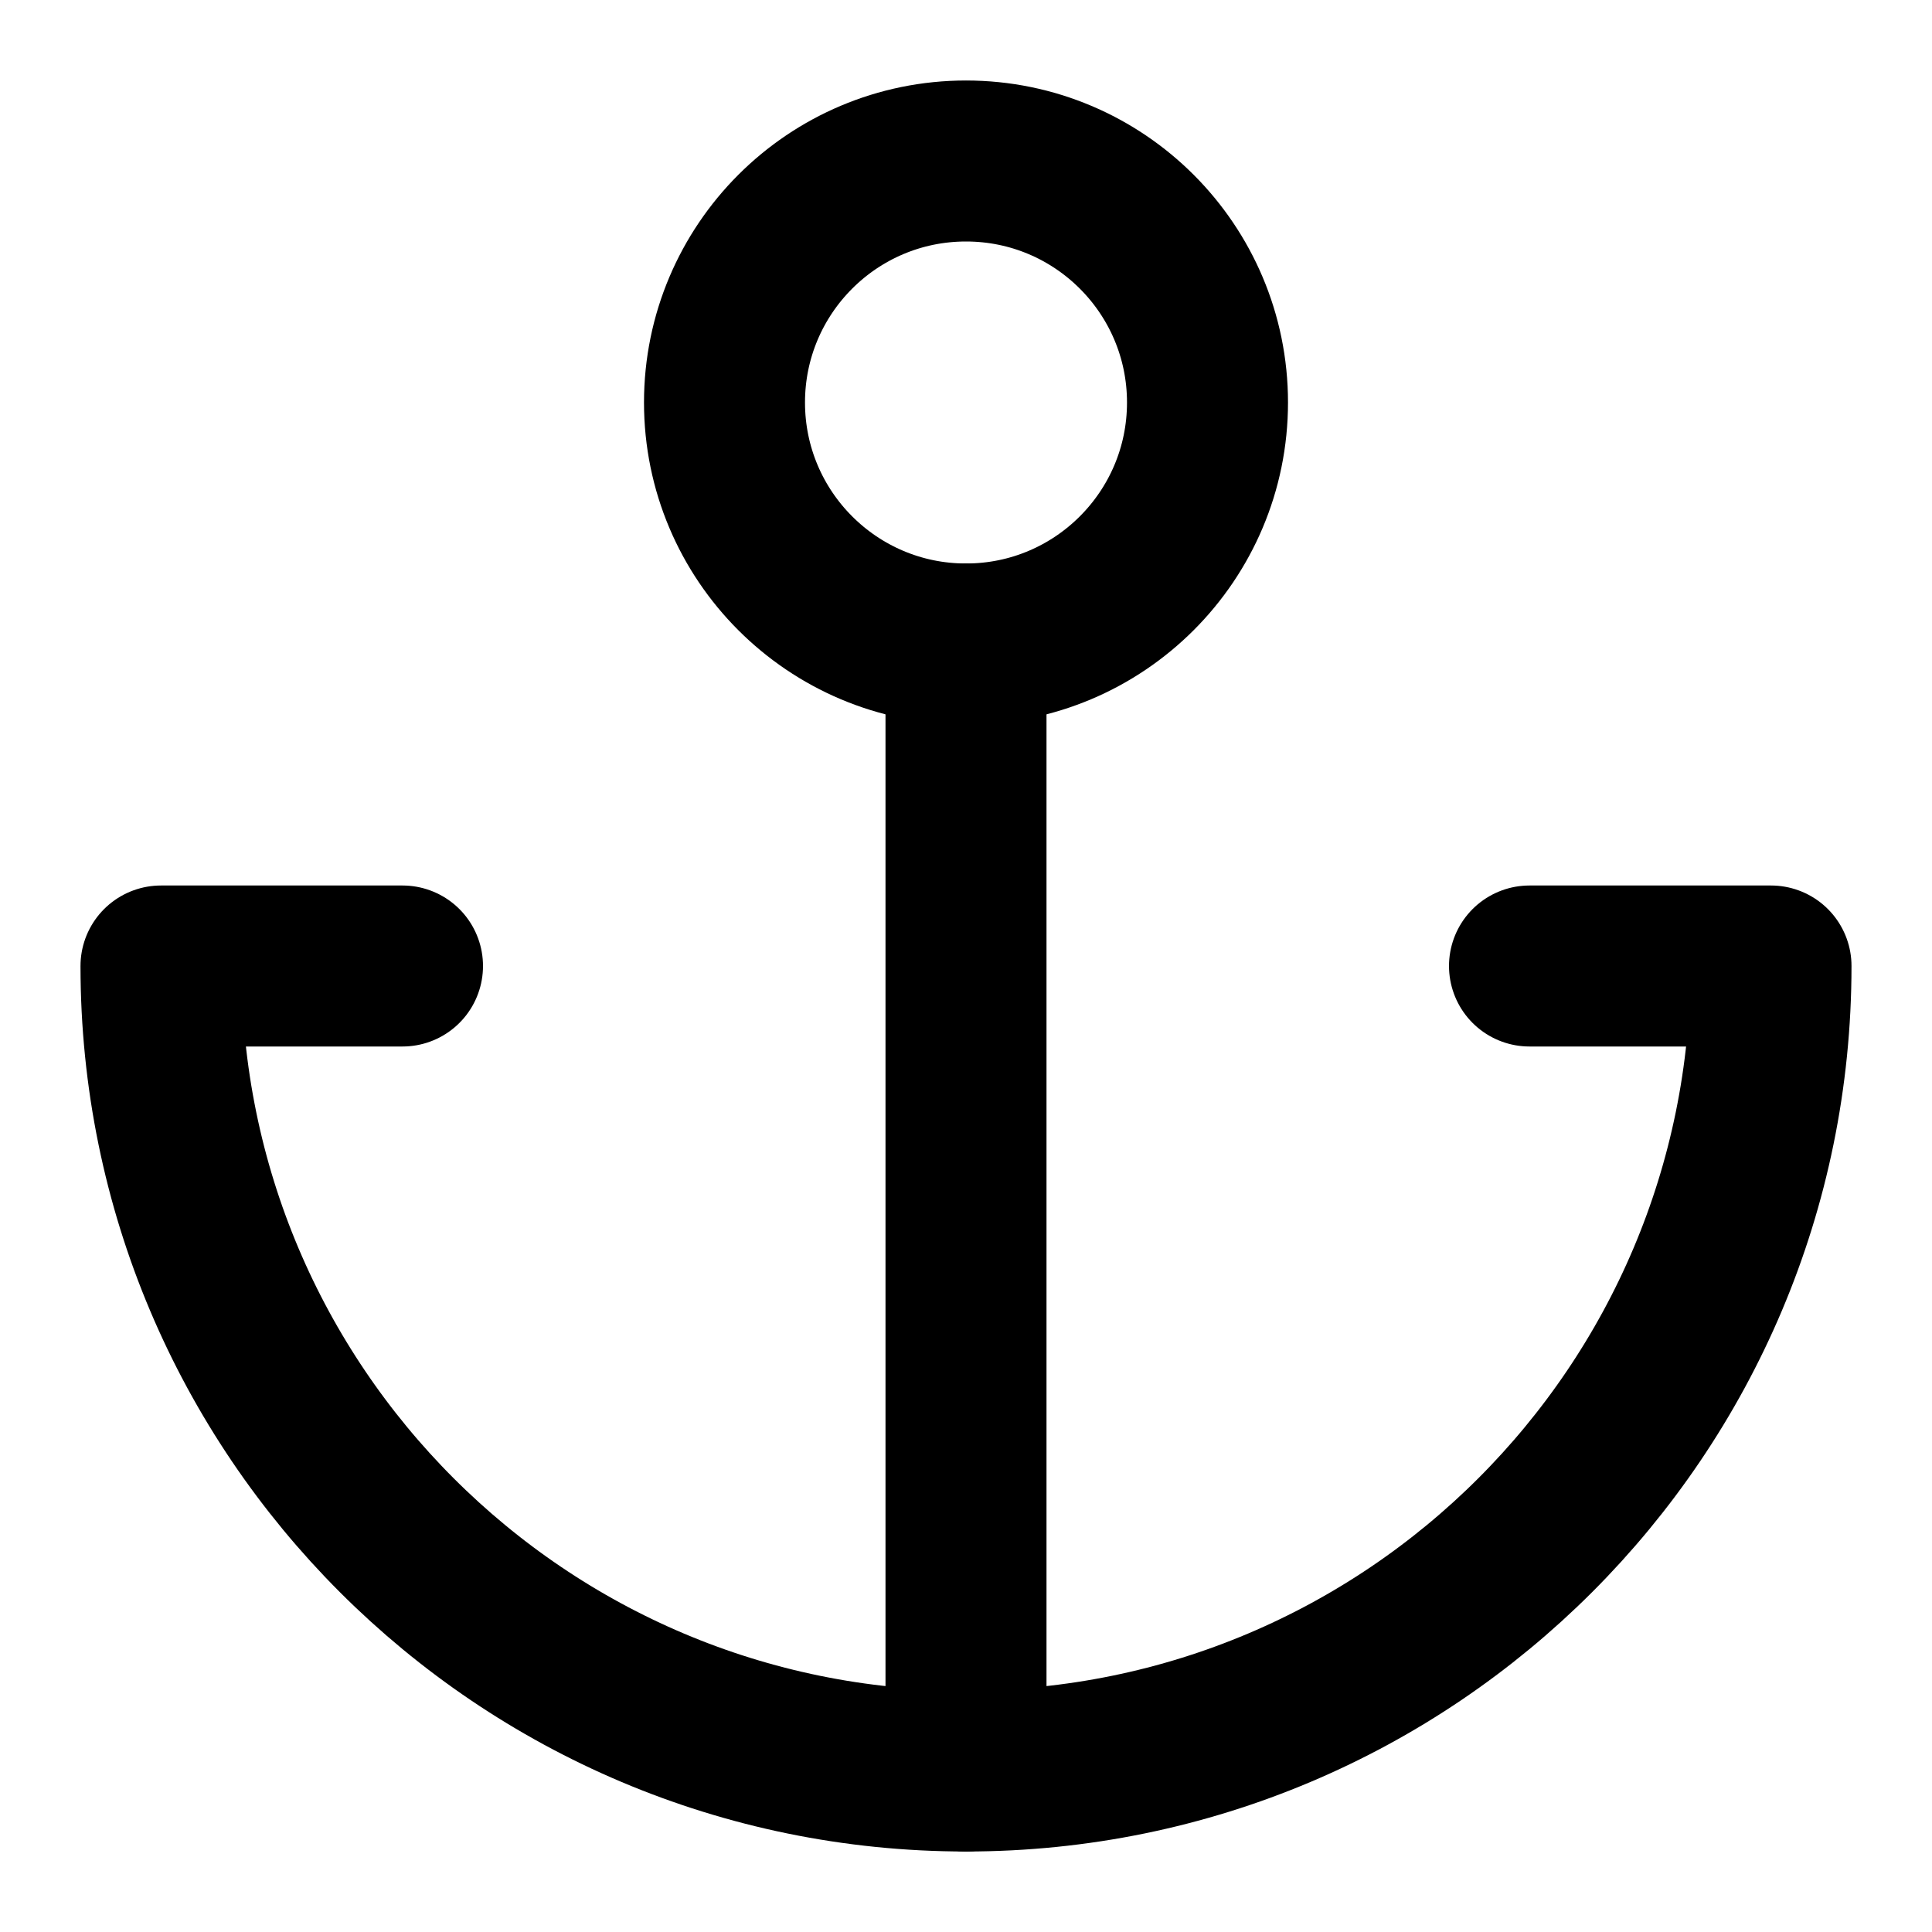
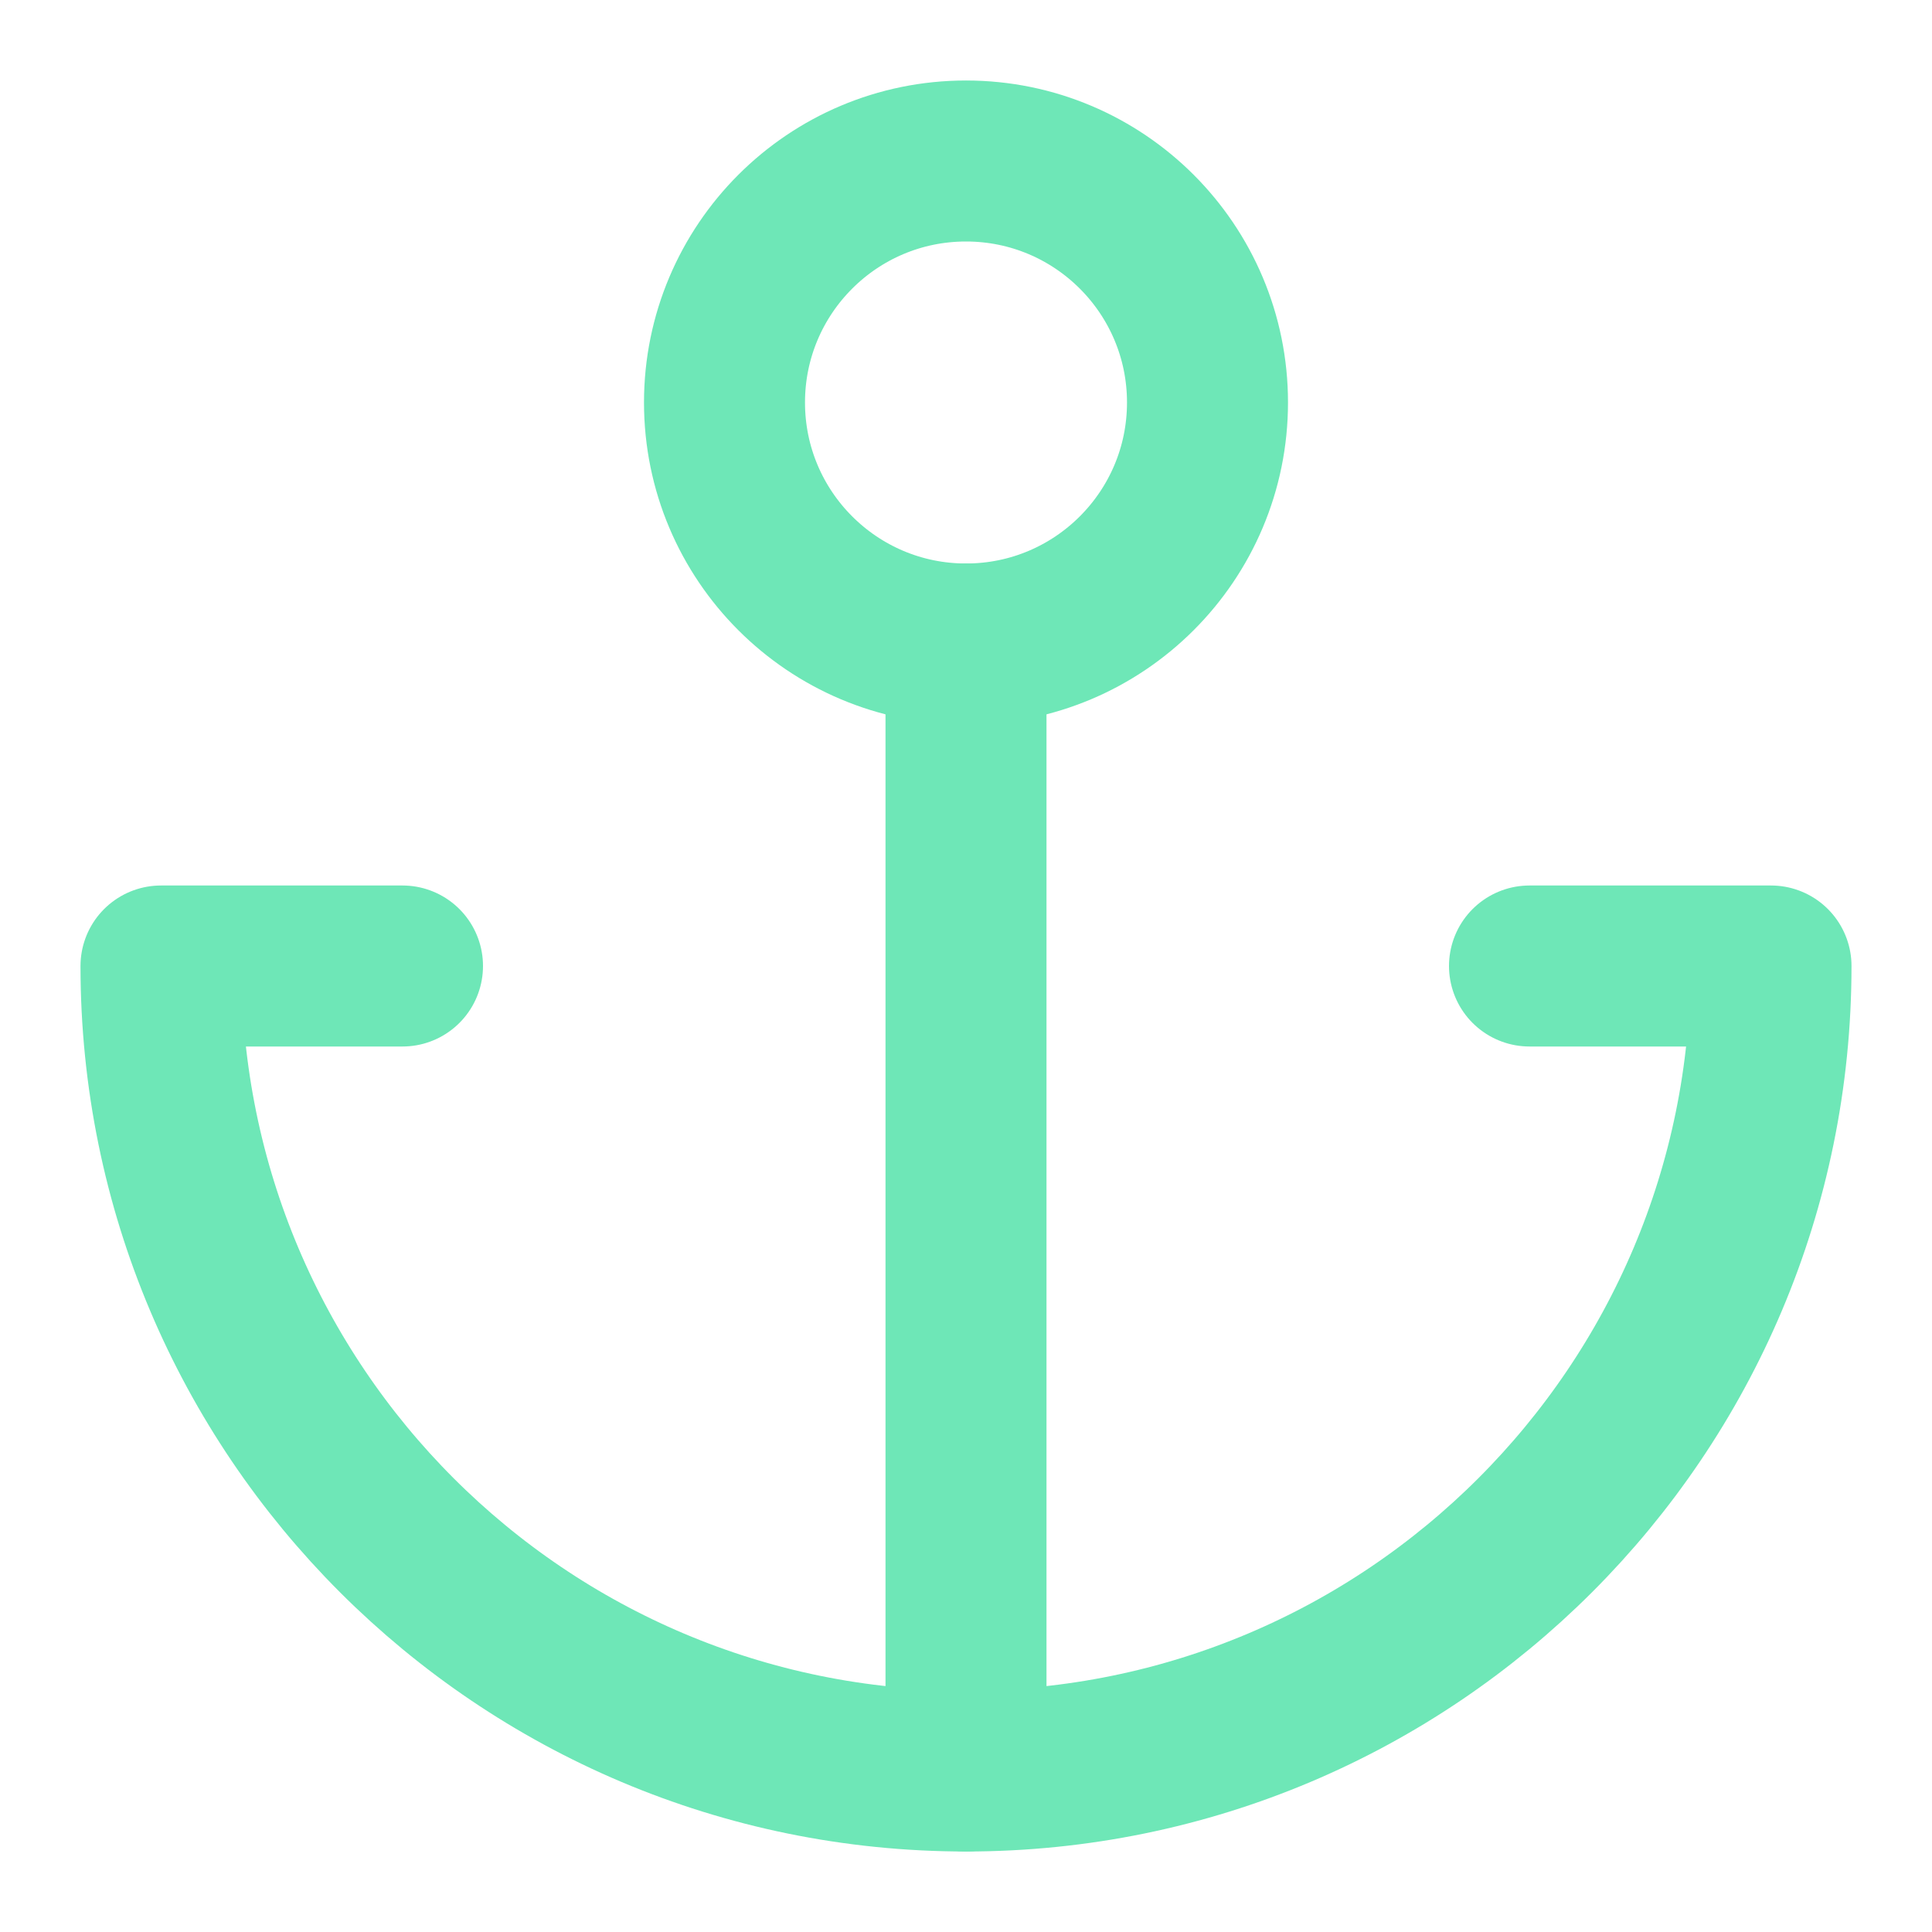
- <svg xmlns="http://www.w3.org/2000/svg" width="24" height="24" viewBox="0 0 24 24" fill="none" stroke="currentColor" stroke-width="2" stroke-linecap="round" stroke-linejoin="round" class="lucide lucide-anchor">
+ <svg xmlns="http://www.w3.org/2000/svg" width="24" height="24" viewBox="0 0 24 24" fill="none" stroke="#6ee7b7" stroke-width="2" stroke-linecap="round" stroke-linejoin="round">
  <path d="M12 22V8" />
  <path d="M5 12H2a10 10 0 0 0 20 0h-3" />
  <circle cx="12" cy="5" r="3" />
</svg>
